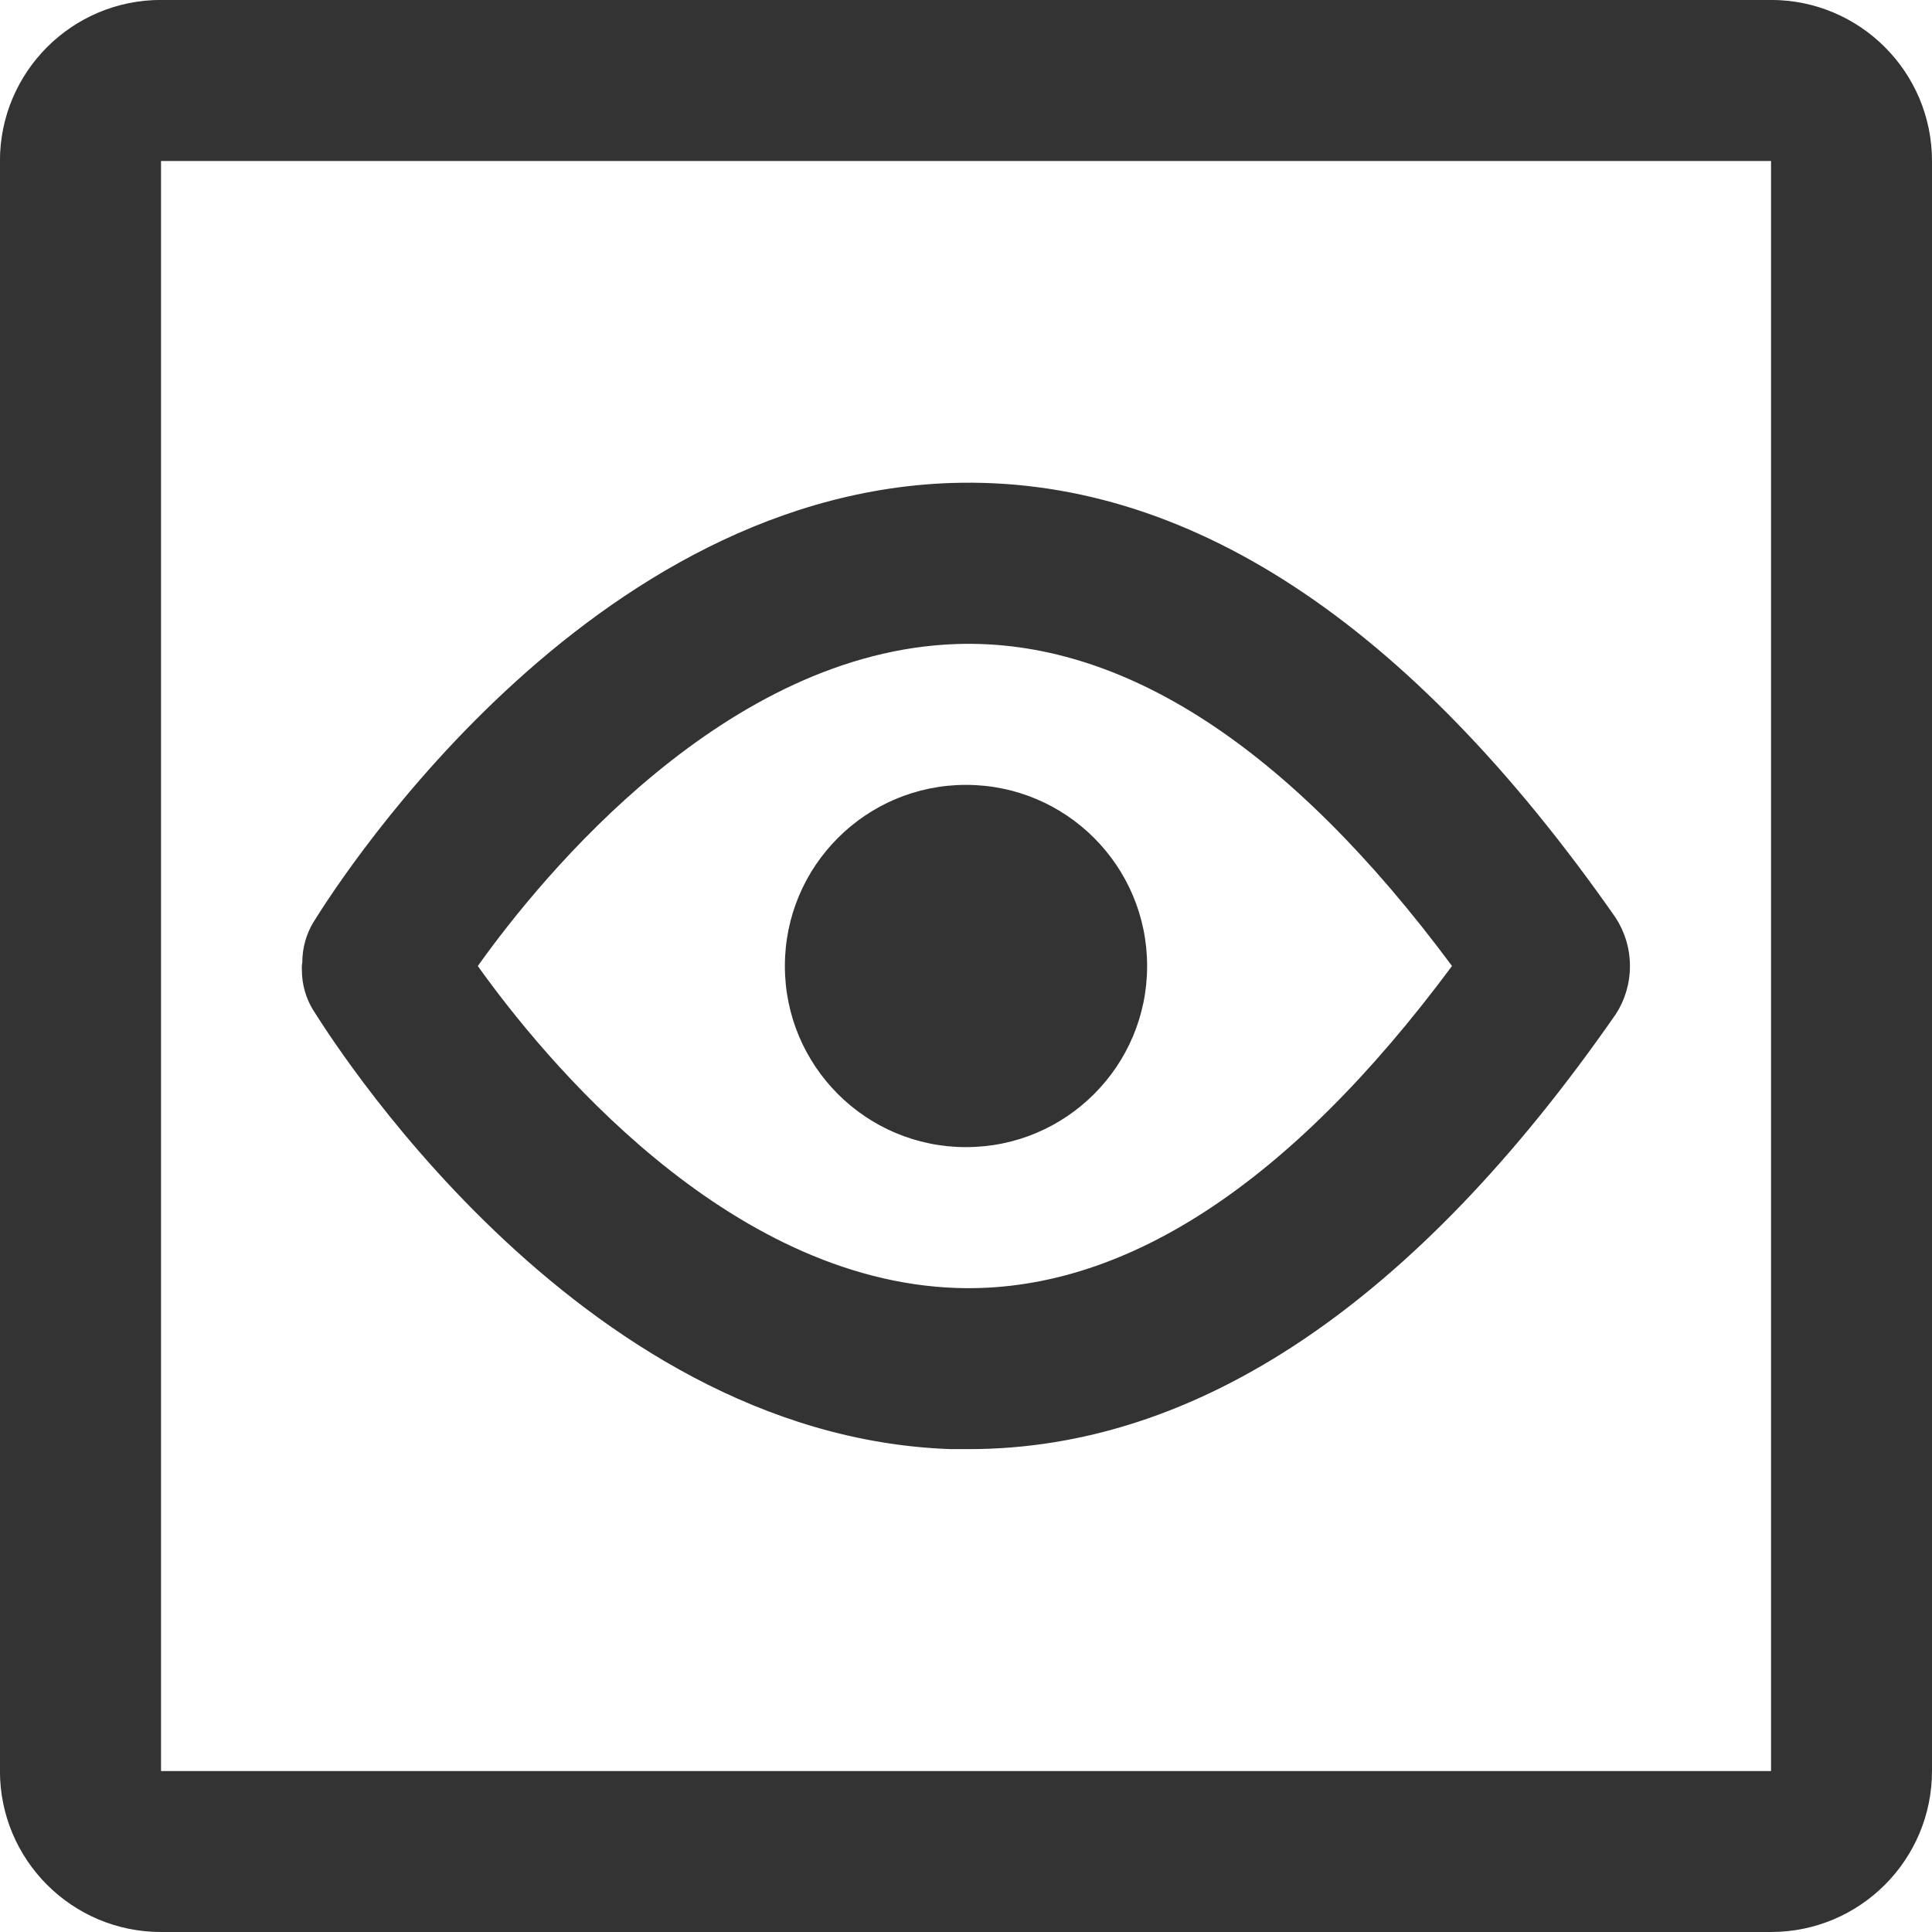
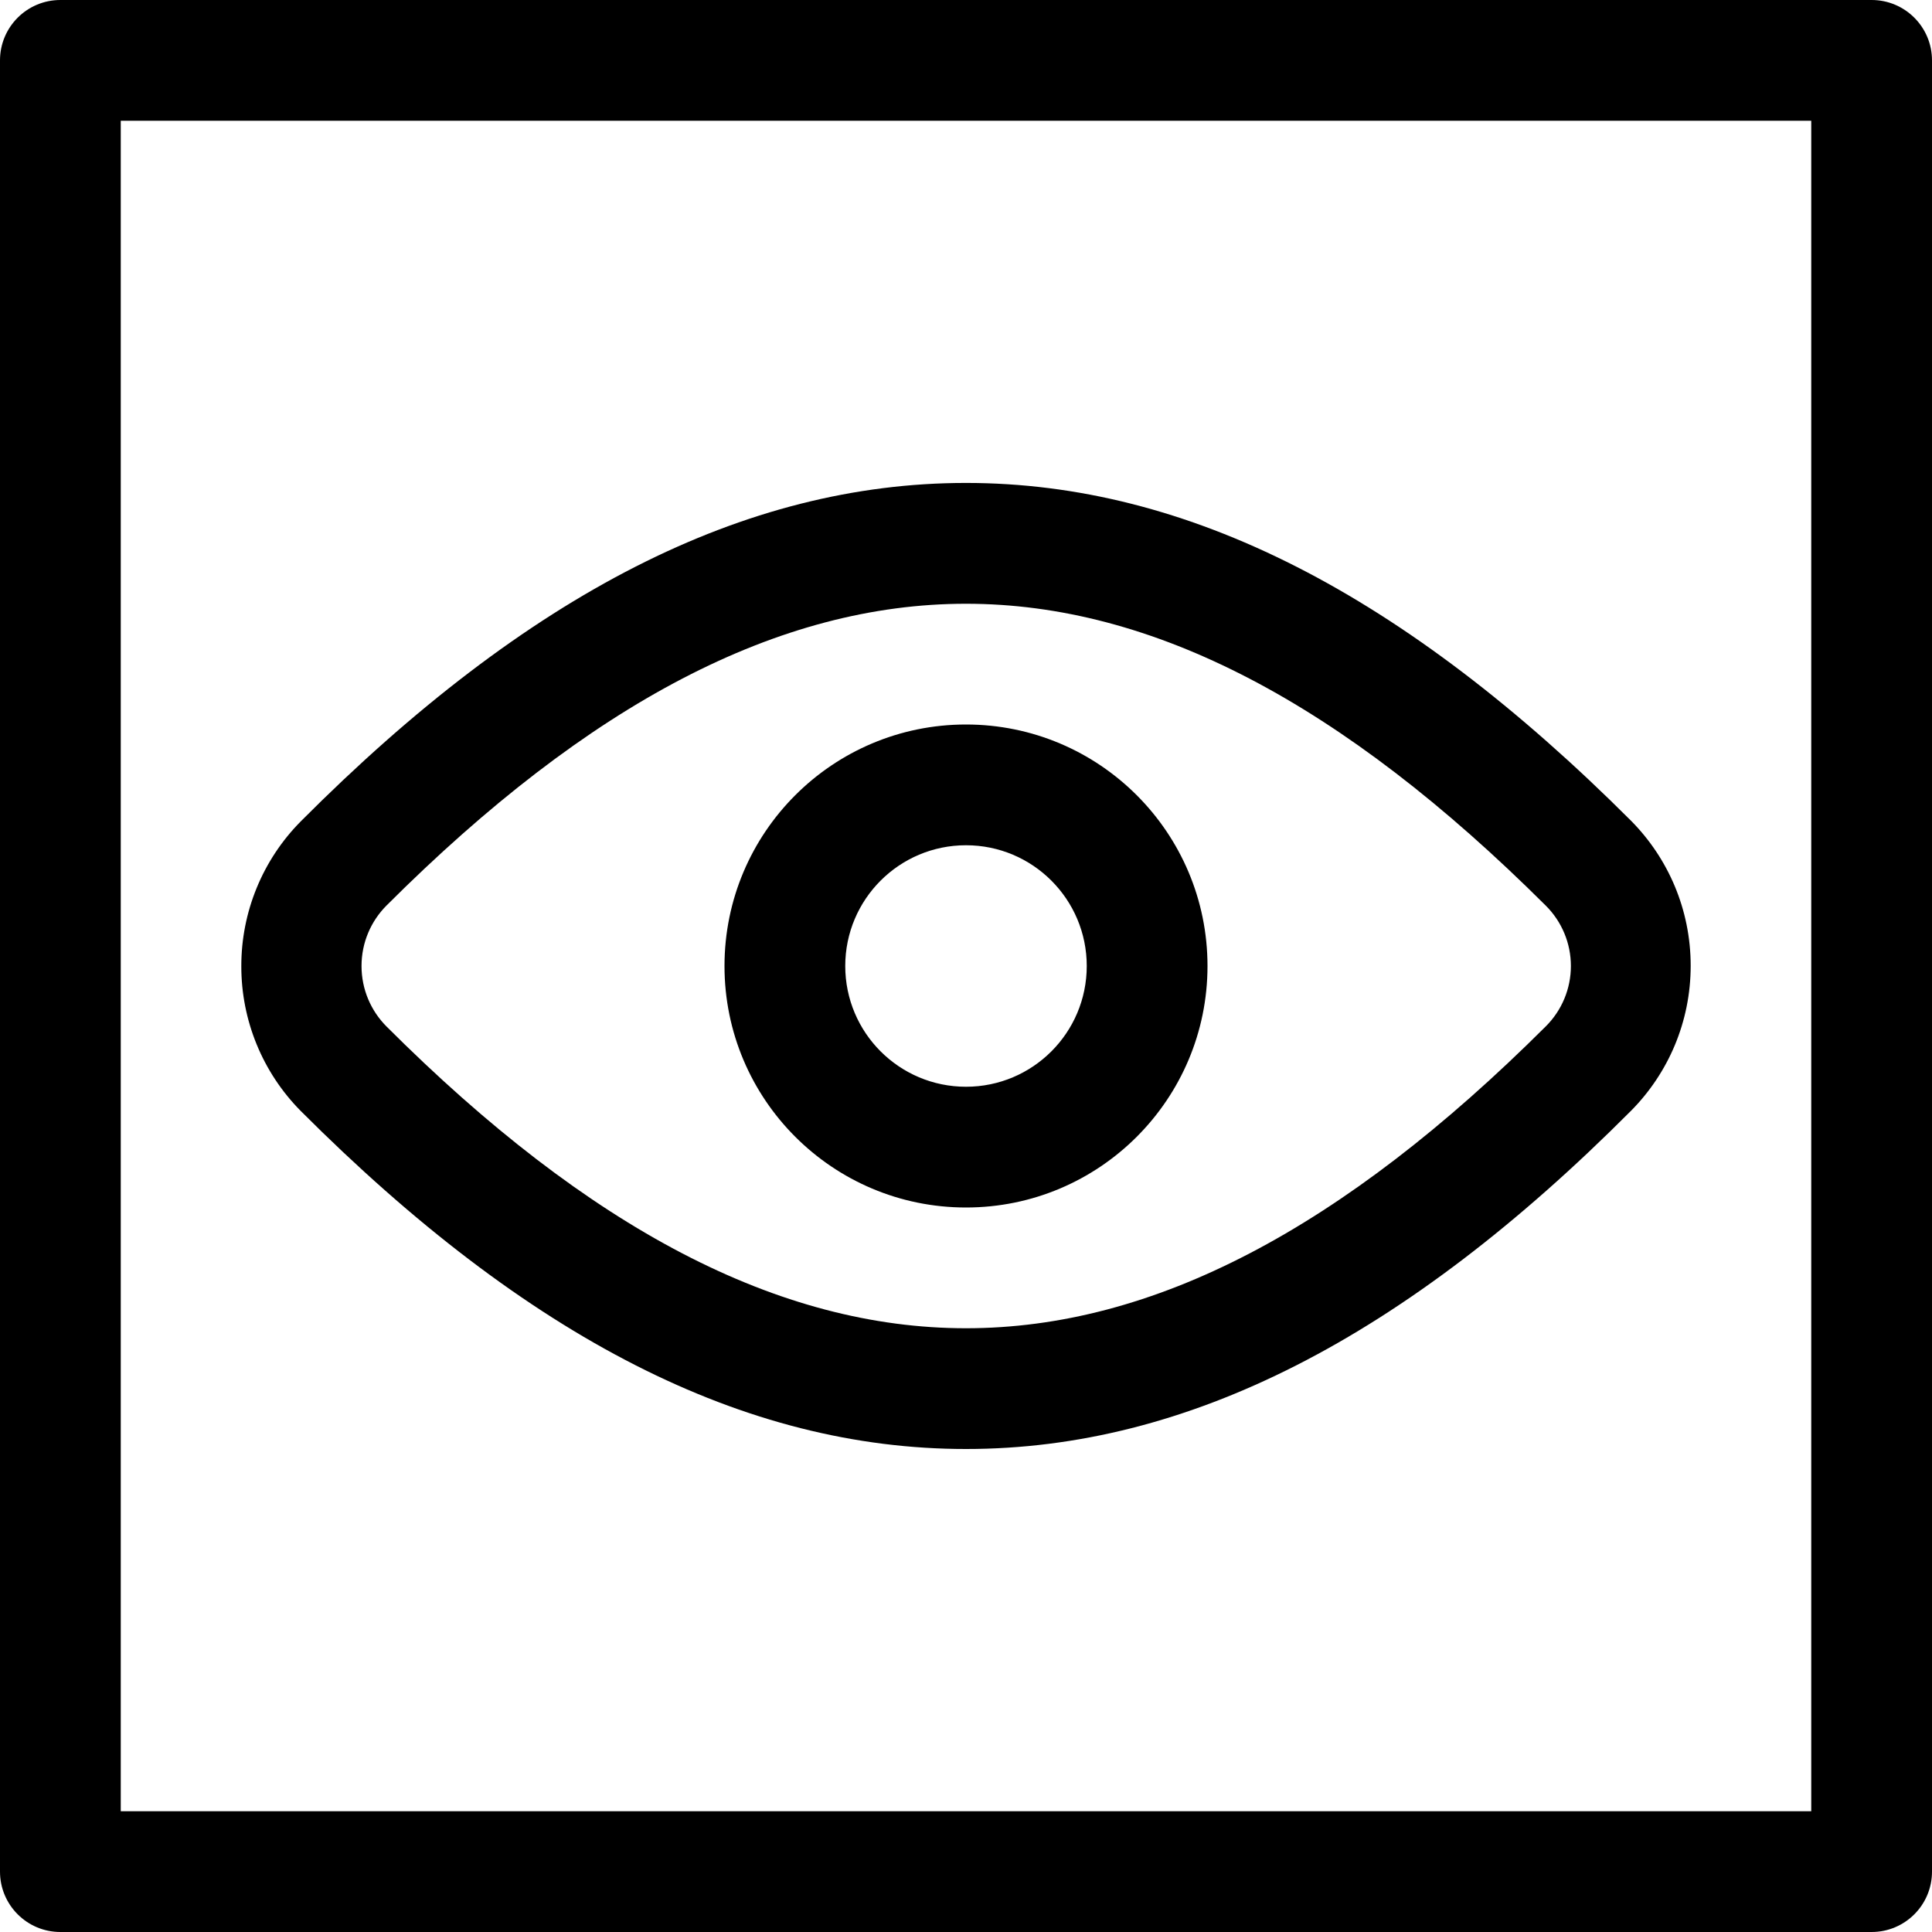
- <svg xmlns="http://www.w3.org/2000/svg" version="1.1" width="32" height="32" viewBox="0 0 32 32">
-   <path fill="#333" d="M26.76 15.2c-3.427-4.907-7.12-7.33-11.013-7.2-6.247 0.217-10.383 7-10.557 7.277-0.115 0.19-0.183 0.419-0.183 0.664 0 0.001 0 0.002 0 0.003v-0c-0.003 0.017-0.006 0.036-0.007 0.056l-0 0.001c-0.001 0.009-0.001 0.018-0.001 0.028s0 0.020 0.001 0.030l-0-0.001c0 0.002 0 0.004 0 0.006 0 0.244 0.068 0.472 0.187 0.667l-0.003-0.006c0.18 0.277 4.317 7.060 10.563 7.277h0.3c3.783 0 7.39-2.42 10.713-7.2 0.148-0.226 0.237-0.503 0.237-0.8s-0.088-0.574-0.24-0.806l0.003 0.006zM15.847 21.333c-3.82-0.127-6.847-3.81-7.933-5.333 1.087-1.523 4.113-5.207 7.933-5.333 2.747-0.090 5.51 1.703 8.203 5.333-2.693 3.627-5.453 5.423-8.203 5.333zM19 16c0 1.657-1.343 3-3 3s-3-1.343-3-3c0-1.657 1.343-3 3-3v0c1.657 0 3 1.343 3 3v0z" />
-   <path fill="#333" d="M29.333 32h-26.667c-1.473 0-2.667-1.194-2.667-2.667v0-26.667c0-1.473 1.194-2.667 2.667-2.667v0h26.667c1.473 0 2.667 1.194 2.667 2.667v0 26.667c0 1.473-1.194 2.667-2.667 2.667v0zM2.667 2.667v26.667h26.667v-26.667z" />
+ <svg xmlns="http://www.w3.org/2000/svg" width="32" height="32">
+   <path d="M31 32H1a1 1 0 0 1-1-1V1a1 1 0 0 1 1-1h30a1 1 0 0 1 1 1v30a1 1 0 0 1-1 1zM2 30h28V2H2zm14-6c-3.667 0-7.257-1.833-11.02-5.6a3.4 3.4 0 0 1-.983-2.397 3.4 3.4 0 0 1 .983-2.397C8.743 9.829 12.333 7.999 16 7.999s7.253 1.833 11.02 5.6c.608.616.983 1.463.983 2.397s-.375 1.781-.983 2.397C23.257 22.17 19.667 24 16 24zm-9.6-9c-.255.257-.412.61-.412 1s.157.743.412 1c3.363 3.36 6.507 5 9.6 5s6.233-1.64 9.603-5a1.41 1.41 0 0 0 0-2C22.23 11.64 19.09 10 16 10s-6.233 1.637-9.6 5zm9.6 5a4 4 0 1 1 4-4 4 4 0 0 1-4 4zm0-6a2 2 0 1 0 2 2 2 2 0 0 0-2-2z" />
</svg>
